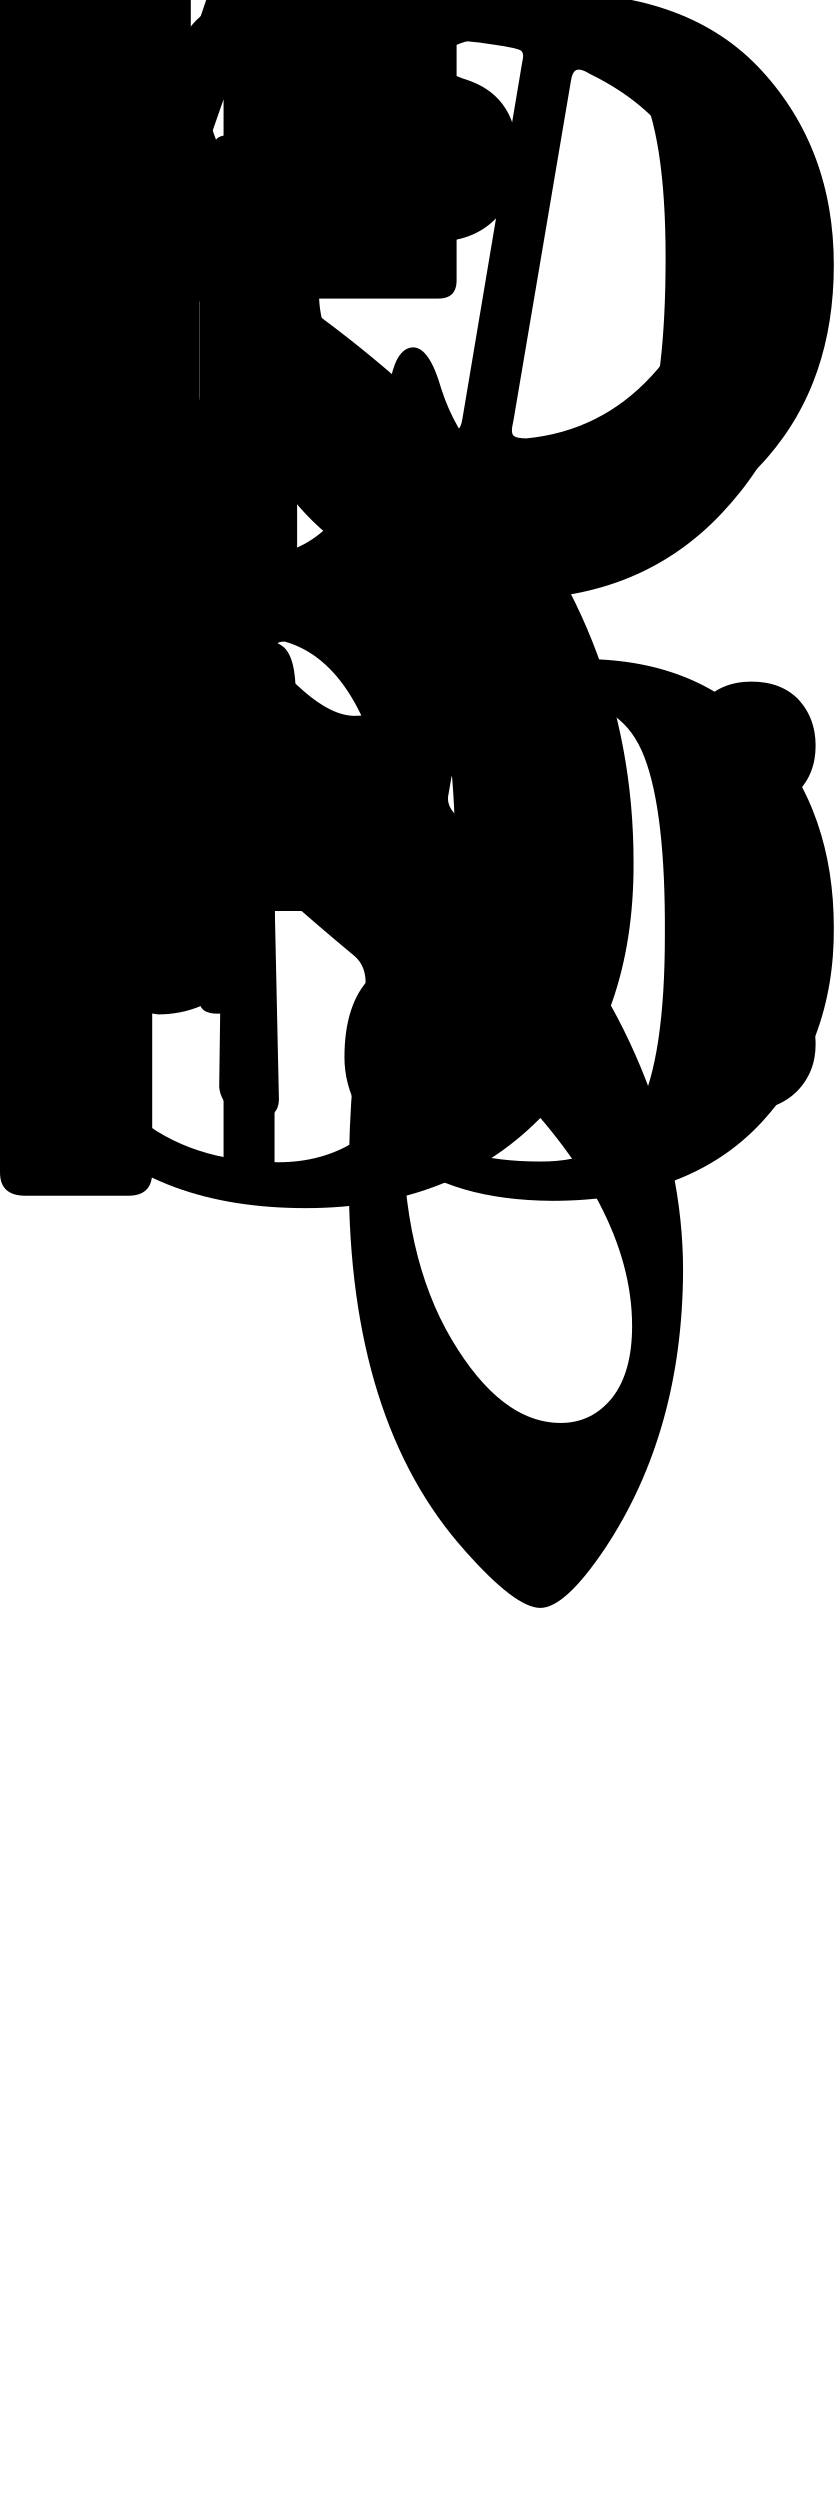
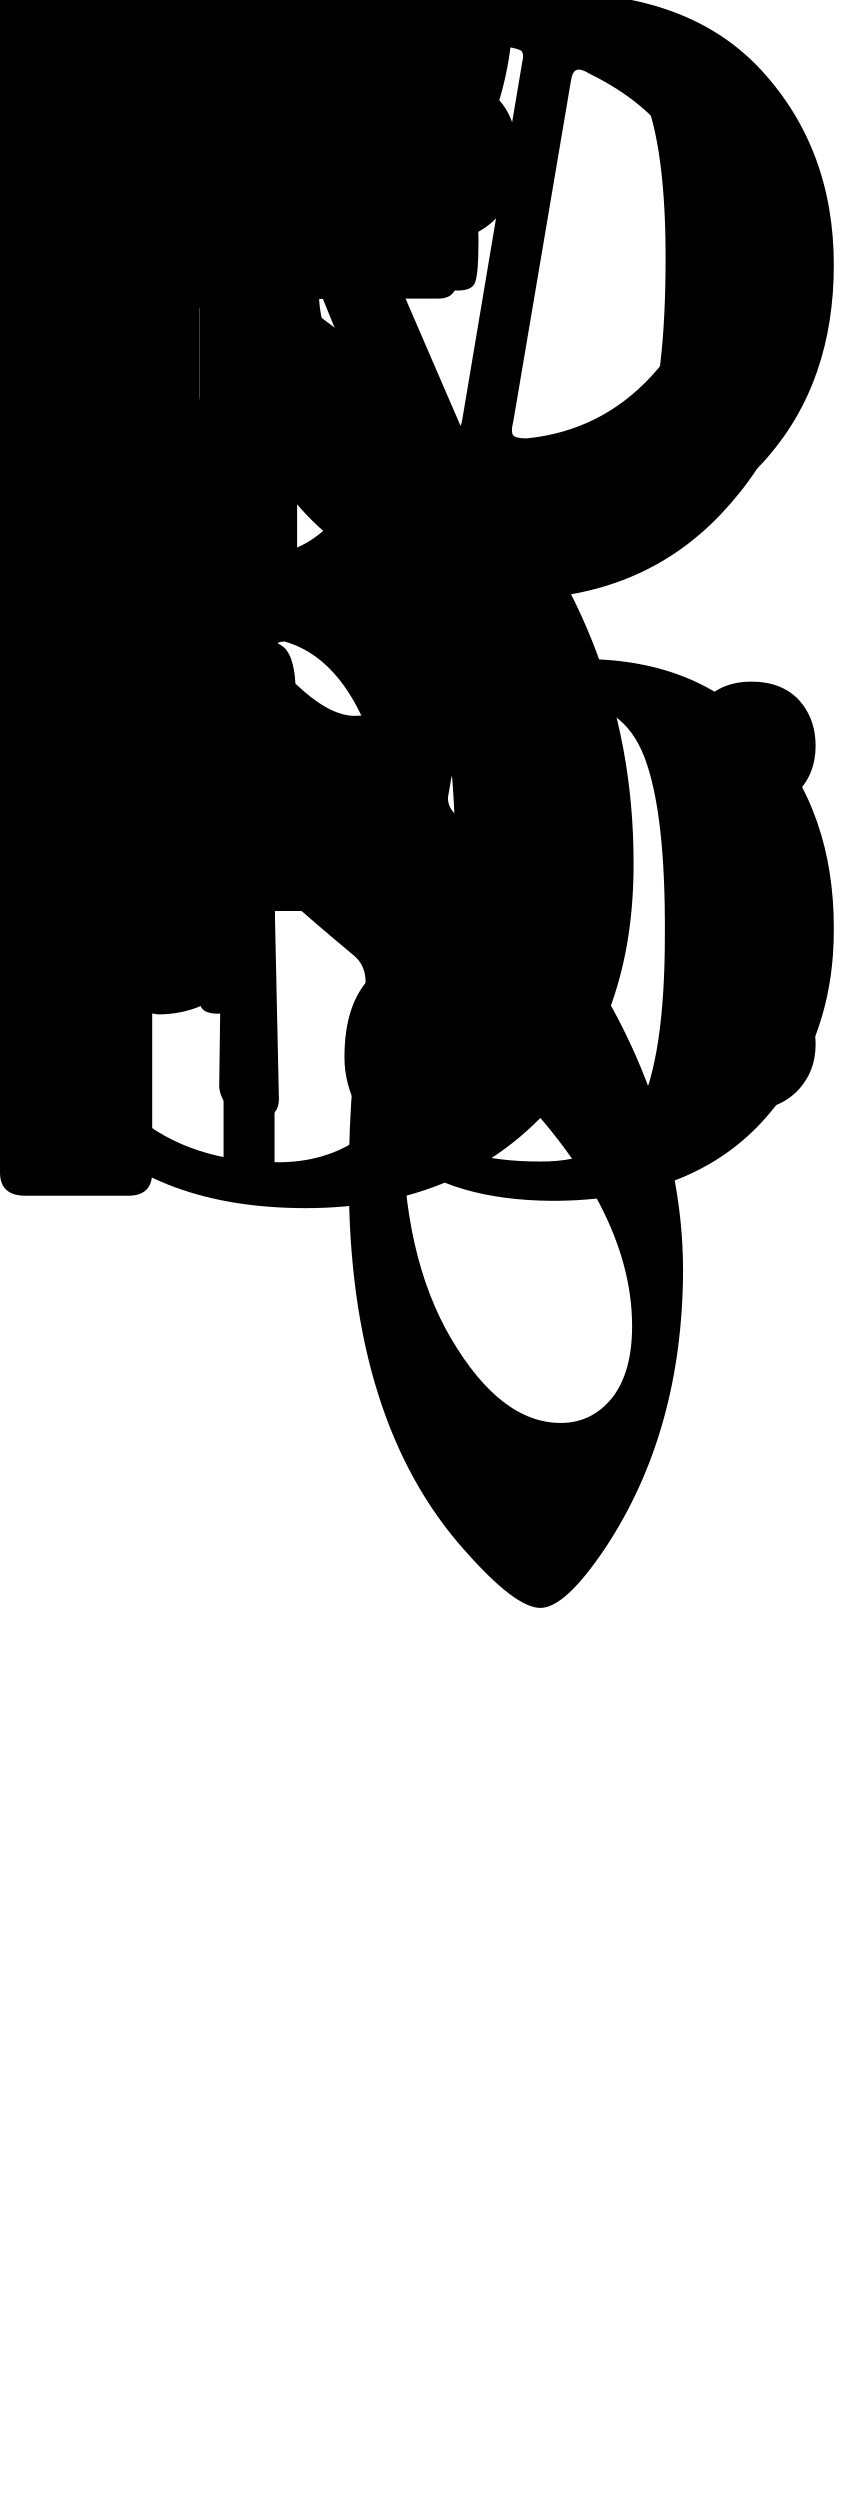
<svg xmlns="http://www.w3.org/2000/svg" version="1.1">
  <path id="uniE050" d="M705 823q175 -1 285 -117t110 -266t-75 -250q-75 -102 -202 -153q-18 -6 -20 -9q-1 -4 23 -142t24 -231t-34 -163t-88 -102q-97 -56 -200 -58q-166 0 -238 82t-73 174q0 92 47 145q47 54 123 54t119 -49t43 -117q0 -67 -33 -105t-81 -52t-48 -25q0 -17 35 -33t83 -16     q144 0 208 69q65 69 65 203q0 86 -24 215t-27 131q-5 2 -39 -5t-92 -7q-284 0 -440 163t-156 401t184 460q96 121 303 293q16 14 15 39q-23 123 -23 268q0 332 160 510q69 78 103 78t89 -82q106 -160 107 -381q0 -139 -58 -279t-163 -252q-31 -35 -90 -94q-15 -14 -11 -30     l41 -238q3 -20 9 -24t39 -5zM131 442q0 -172 129 -280t342 -107q38 0 74 6q36 5 40 9t1 16l-82 489q-2 13 -7 15t-26 -2q-74 -20 -119 -72t-45 -114t33 -110t72 -64t39 -27q0 -19 -22 -19t-42 11q-86 29 -137 105t-51 182q0 107 64 195q65 87 173 124q23 8 25 12t0 29     l-35 209q-4 23 -22 6q-147 -117 -252 -232q-152 -174 -152 -381zM965 334q0 106 -70 182t-172 86q-14 0 -18 -4t0 -20l79 -467q2 -13 8 -15t19 6q154 76 154 232zM770 1954q-82 0 -150 -115t-67 -297q0 -94 8 -151q6 -27 23 -13q55 49 102 97q182 180 182 346q0 63 -27 98     q-28 35 -71 35z" />
  <path id="uniE05C" d="M377 1610v-719q0 -10 14 -10q109 31 146 239q10 41 31 41q22 -1 38 -57q41 -140 172 -139q78 -1 107 75t28 244q0 168 -36 240q-37 72 -136 71q-57 0 -98 -12t-41 -31q0 -10 43 -24q66 -25 66 -107q0 -53 -31 -84t-83 -31t-88 36t-36 110t74 135t211 62q188 0 288 -108     q100 -109 99 -267q0 -158 -91 -263t-251 -106q-55 0 -101 17q-33 8 -49 -3q-17 -11 -37 -45t-20 -56t20 -54t36 -44q16 -11 50 -3q45 16 101 16q160 0 251 -105t91 -264t-99 -267t-288 -107q-137 0 -211 61t-74 135t36 110t88 36t83 -31t31 -84q0 -82 -66 -106     q-43 -14 -43 -25q0 -18 41 -30t98 -13q98 0 136 72q37 71 37 239t-29 244t-107 76t-116 -42t-56 -98q-16 -56 -38 -57q-22 0 -31 41q-37 209 -146 240q-14 0 -14 -10v-719q0 -33 -35 -33h-2q-33 0 -33 33v1581q0 33 33 32h2q35 1 35 -32zM35 1642h141q33 0 33 -32v-1581     q0 -33 -33 -33h-141q-35 0 -35 33v1581q0 32 35 32z" />
  <path id="uniE062" d="M1030 1524q39 0 65 -26q25 -26 25 -64t-26 -65q-26 -26 -64 -26t-64 26t-26 65q0 38 26 64t64 26zM1032 1112q39 0 64 -25q24 -25 24 -63t-24 -64q-24 -24 -64 -24t-64 25t-24 63t24 64q24 24 64 24zM375 1222q0 -77 -48 -125t-134 -48t-140 69q-53 70 -53 174     q0 137 108 252t312 115q205 0 328 -130t122 -345q0 -322 -227 -570q-211 -225 -602 -417q-20 -8 -29 -9q-20 0 -20 21q0 14 24 29q330 190 469 406t140 523q1 201 -61 315t-182 114t-196 -64q-76 -63 -75 -121q0 -31 24 -31l82 13q63 0 111 -47t47 -124z" />
  <path id="uniE069" d="M627 385v-770q0 -25 -25 -25h-215q-23 0 -22 25v770q0 25 22 25h215q25 0 25 -25zM262 -385q0 -25 -22 -25h-217q-23 0 -23 25v770q0 25 23 25h217q23 0 22 -25v-770z" />
  <path id="uniE06D" d="M383 -1139q65 0 101 38t36 96q0 57 -35 95t-102 38h-240v-267h240zM487 -664q0 123 -155 123h-189v-245h189q155 -1 155 122zM618 -1004q0 -98 -62 -159t-165 -62h-346v770h311q109 0 169 -54t61 -142q0 -117 -107 -166q139 -56 139 -187zM453 -59l-121 350l-125 -350     h246zM668 -373h-109l-80 230h-297l-82 -230h-104l274 770h127zM635 1165h-254v-686h-98v686h-254v86h606v-86z" />
  <path id="uniE06E" d="M348 -685q0 41 -24 65t-68 24h-162v-178h162q45 0 69 24q23 25 23 65zM221 -539q103 0 103 83t-103 83h-127v-166h127zM414 -684q0 -66 -42 -107t-112 -40h-231v516h209q72 0 112 -37q40 -38 39 -104q0 -66 -70 -105q95 -35 95 -123zM301 -53l-80 237l-86 -237h166z     M446 -262h-73l-54 156h-200l-53 -156h-70l184 516h86zM422 768h-168v-459h-66v459h-170v57h404v-57z" />
  <path id="uniE07D" d="M184 406h9q61 0 102 -31t41 -66q0 -54 -51 -84q-27 -22 -3 -62q10 -18 11 -46q0 -78 -76 -107q-27 -10 -69 -10t-96 31q-52 31 -52 74t26 75t47 40q21 7 21 11t-16 21t-15 51q0 68 66 92q20 11 55 11zM276 311q0 66 -79 66q-46 -4 -52 -41q0 -25 31 -55q40 -46 64 -48     q31 0 36 78zM150 20q25 0 43 18t18 36q0 41 -47 84q-43 32 -55 32q-11 0 -19 -12q-8 -4 -18 -22t-10 -50q0 -31 31 -58q32 -28 57 -28z" />
  <path id="uniE07E" d="M291 141q16 0 27 -13q24 -28 -2 -58q-13 -16 -14 -35t46 -19q61 6 98 111q12 35 13 51q0 53 -53 53q-27 -1 -59 -23t-36 -22q-18 0 -18 19t33 109t47 92h106q109 0 109 -7q0 -45 -90 -61l-47 -10l-23 -4q-23 -4 -33 -9l-22 -4q-12 -8 -13 -43q0 -4 7 -4l51 4q23 0 43 -9     t26 -9l7 -6q36 -28 36 -94t-55 -110t-111 -44t-88 26q-31 26 -31 66t38 53h8zM143 240q0 10 -8 10t-23 -16q-16 -16 -34 -17q-18 0 -19 14q0 3 3 9t70 82t81 88t42 -2q27 -15 52 -2q8 0 8 -9v-6l-143 -340q0 -18 23 -24t22 -13q1 -14 -25 -12t-69 -2t-83 -1t-40 15     q4 12 33 14t42 29t41 97t28 74q0 2 -1 12z" />
  <path id="uniE260" d="M51 1538q31 0 31 -27q0 -242 -12 -462q0 -18 18 -29h8q8 0 37 22q113 58 193 -20q44 -43 45 -109q0 -139 -197 -278q-16 -10 -67 -54t-72 -49q-9 1 -18 13t-15 712l-2 236q2 21 17 33t34 12zM258 885q0 49 -20 73t-46 25q-25 0 -44 -11t-44 -34q-24 -23 -28 -35t-4 -53     l6 -164q0 -25 16 -24q8 0 17 6q84 51 118 123q29 45 29 94z" />
  <path id="uniE261" d="M262 1126q12 0 12 -14v-821q0 -20 -18 -21h-23q-18 0 -18 21v244q0 18 -34 18t-161 -51l-4 -2h-4q-12 0 -12 14v844q0 20 20 20h21q20 0 20 -20v-273q0 -8 32 -8t104 29l28 8q2 2 6 2l25 8q2 2 6 2zM61 883v-168q0 -10 27 -10q27 1 77 23t50 44v168q1 8 -23 8t-78 -24     t-53 -41z" />
  <path id="uniE262" d="M82 852q0 27 -21 29h-6l-35 -17h-4l-4 -2q-12 0 -12 15v116q0 19 26 29t41 18q14 8 15 41v222q0 18 25 18t24 -18v-197q0 -33 21 -33q55 12 102 41q20 14 20 47v213q0 18 25 18t25 -18v-198q0 -23 24 -23l41 14q2 2 10 2t9 -12v-117q-1 -18 -19 -28l-43 -17     q-23 -6 -22 -47v-151q0 -31 22 -31l43 16q2 2 10 2t9 -12v-117q0 -18 -19 -28q-35 -12 -47 -17q-18 -10 -18 -39v-231q0 -18 -25 -18t-25 18v205q0 8 -6 18t-14 10h-2q-2 -2 -4 -2l-101 -41q-16 -4 -16 -34v-230q-1 -16 -25 -16t-24 16v203q0 8 -8 21t-17 4l-37 -15h-4     l-4 -2q-12 0 -12 15v116q0 30 63 43q18 10 19 39v162zM127 786q0 -92 4 -99t28 -7q25 0 67 21t49 47t7 103t-6 90t-32 13t-69 -22q-42 -22 -44 -41q-4 -13 -4 -105z" />
  <path id="uniE263" d="M233 821q0 -12 78 -55h17q55 0 66 -13q12 -13 12 -61t-14 -63t-62 -15q-47 0 -64 17q-8 4 -8 61q-8 24 -26 50t-31 26q-25 0 -49 -68q-4 -4 -5 -8q0 -49 -13 -63q-13 -15 -59 -15t-67 17q-8 8 -8 60t8 65q12 10 70 10h16q24 8 50 26t26 31q0 6 -76 54q-4 0 -16 -3     q-49 0 -70 17q-8 12 -8 64t8 61q14 12 64 12t63 -11q12 -11 12 -65q5 -22 23 -50t36 -28t52 78q0 60 10 68t64 8t63 -14q11 -14 11 -62t-16 -63q-16 -14 -58 -15l-21 3q-78 -29 -78 -56z" />
  <path id="uniE264" d="M557 885q0 47 -25 82q-14 16 -45 16t-70 -34t-41 -43t-3 -42l6 -176q0 -27 18 -26q4 0 15 6q89 57 118 123q27 47 27 94zM258 886q0 48 -20 72t-51 25q-30 0 -69 -34q-38 -34 -42 -47t-4 -54l6 -160q0 -27 16 -26q8 0 17 6q81 53 120 123q27 47 27 95zM397 1020     q17 0 27 9q44 38 90 38h10q62 -2 106 -45t44 -109q0 -139 -201 -278q-6 -4 -58 -50t-79 -53q-6 0 -11 6t-14 224q-51 -63 -100 -99t-101 -81t-75 -50q-9 0 -15 8q-12 14 -18 717l-2 236q2 19 17 31t34 12q31 0 31 -27l-12 -460q0 -20 18 -29h8q10 0 22 9q53 38 95 38h10     q43 0 84 -27l-6 453q2 19 18 31t33 12q31 0 31 -27l-10 -460q0 -23 16 -29h8z" />
  <path id="uniE26A" d="M231 1196q0 -4 -4 -8q-69 -62 -99 -148t-30 -221q0 -256 129 -373q4 0 4 -6v-24q0 -2 -6 -2q-225 141 -225 405q0 127 57 236t172 170q2 0 2 -6v-23z" />
  <path id="uniE26B" d="M0 1196v23q0 6 2 6q115 -61 172 -170t57 -236q0 -264 -227 -405q-4 0 -4 2v24q0 6 4 6q129 117 129 373q0 133 -31 219t-98 150q-4 4 -4 8z" />
+   <path id="uniE080" d="M352 360q-51 0 -87 -101t-36 -247t36 -246q36 -101 87 -102q51 0 87 102t36 246t-36 246t-87 102zM705 0q1 -170 -103 -290t-250 -120t-249 120t-103 290t103 291t249 121t249 -121q104 -121 104 -291z" />
+   <path id="uniE081" d="M403 -301q-1 -21 17 -39t35 -18t24 -19v-6q0 -27 -24 -27h-351q-35 0 -34 27q0 25 26 25t50 17q22 17 22 44v424q0 23 -7 23t-18 -17l-90 -145q-8 -20 -32 -12q-23 7 -23 24l6 20l158 361q12 31 31 31q12 -6 92 -6l86 6q33 -2 32 -39v-674z" />
+   <path id="uniE082" d="M62 -422q-10 0 -17 4q-29 20 -29 51v5q2 4 2 6q39 147 183 239q111 68 184 168q55 70 55 166q0 158 -147 158q-63 1 -94 -19t-35 -43q0 -12 29 -26q85 -41 84 -122t-56 -116q-25 -16 -59 -16q-90 0 -133 90q-17 39 -17 86t55 111t127 80t162 16q152 0 237 -73t85 -172     t-70 -155q-48 -39 -122 -58t-144 -52t-92 -72q27 10 80 10t107 -20q107 -40 131 -41q24 0 42 33l19 41q5 16 23 16t18 -23q-20 -180 -97 -226q-54 -32 -122 -33t-112 22t-74 45t-54 20q-66 0 -121 -76q-18 -24 -28 -24z" />
+   <path id="uniE083" d="M596 207q0 -63 -34 -104t-116 -60q-8 -2 -8 -14q0 -17 19 -17l55 -16l33 -19q55 -35 71 -81q10 -23 15 -68v-12q-1 -102 -101 -164t-229 -64h-14q-274 6 -281 181q0 70 37 100q42 45 96 45q80 0 111 -68q19 -53 -6 -97q-24 -44 -25 -62v-9q2 -20 47 -26h15q37 0 67 24     q56 45 58 168q0 32 -24 72q-47 76 -181 78q-41 0 -41 18q0 25 41 29q86 4 142 47t56 127v10q0 127 -151 127q-16 0 -42 -11t-28 -30v-6q0 -16 25 -22h8q48 -12 55 -68v-14q0 -43 -28 -75t-80 -32h-8q-70 6 -102 45t-32 97t89 114q89 57 194 58l25 -2q72 -5 140 -36     q132 -60 132 -163z" />
+   <path id="uniE084" d="M340 -121v137q0 20 16 37l156 189q10 16 33 16q18 0 18 -29v-350h121q25 0 25 -32t-25 -31h-121v-97q1 -33 17 -47t34 -14q37 0 37 -34t-33 -34h-350q-31 0 -30 35q0 31 36 31q66 0 66 57v103h-303q-33 0 -33 28q0 21 3 21t3 2l10 14q209 287 209 500q0 31 37 31l117 -4     l113 4q25 0 24 -23q0 -12 -73 -114q-73 -103 -171 -225t-157 -171h221z" />
+   <path id="uniE085" d="M284 209q-87 0 -153 16h-6q-20 0 -25 -22l-8 -107v-6q0 -12 5 -12t9 2q82 47 206 47t204 -79q78 -78 78 -192t-81 -191t-222 -77q-291 0 -291 203q0 73 35 113q35 39 92 39t94 -37q37 -36 37 -100t-61 -101q-20 -10 -21 -22q4 -29 52 -29t81 26q62 48 63 177     q1 130 -56 170q-57 41 -119 42t-116 -68q-13 -17 -24 -17q-33 0 -32 24v4l18 363q4 29 39 28q115 -16 221 -16l201 14q40 0 18 -72q-6 -19 -25 -50t-73 -51t-140 -19z" />
+   <path id="uniE086" d="M426 -180q0 76 -28 130t-69 54q-40 0 -68 -54t-28 -130t28 -130t68 -54q41 0 69 54t28 130zM450 135q-30 0 -60 30t-30 64t8 49t26 35q19 20 20 35q0 25 -56 25q-131 0 -135 -312q0 -41 15 -41q6 0 10 5q68 57 146 57t149 -51q88 -68 100 -164v-23q0 -119 -94 -192     q-72 -59 -215 -60q-82 0 -131 23q-90 41 -154 158q-47 84 -51 225v6q0 106 63 234q43 82 124 127t167 46t140 -22q104 -36 104 -129q0 -39 -26 -74t-58 -43t-62 -8z" />
+   <path id="uniE087" d="M0 350q0 20 16 21q12 0 21 -13q20 -39 42 -38t52 38q28 28 41 32q53 18 103 18q51 0 105 -35t90 -70t52 -35q28 0 60 78q12 33 18 43t28 10t25 -13q4 -13 4 -52v-6q0 -68 -48 -181t-97 -245t-49 -250q0 -61 -27 -62l-135 15l-106 -15q-28 0 -30 22q-1 9 -1 30     q0 132 211 333q61 59 94 95t33 57q-4 14 -10 14t-17 -6q-41 -35 -87 -35t-126 62t-104 61q-24 0 -42 -9q-36 -19 -59 -90q-24 -71 -38 -71t-19 21v276z" />
+   <path id="uniE088" d="M506 236q0 53 -39 87q-62 54 -137 54q-76 0 -128 -28t-52 -75q0 -69 87 -111q39 -18 101 -39q62 -20 82 -28q86 49 86 140zM84 -209q0 -76 62 -119t144 -43q83 0 124 34t41 74q0 56 -32 96q-32 39 -114 73t-96 41q-55 -23 -92 -66t-37 -90zM639 -133q0 -151 -99 -221     q-100 -70 -236 -70t-225 53t-89 154q0 127 151 199q-143 80 -143 219q0 103 88 163t231 60q64 0 137 -24q148 -49 148 -165q0 -115 -98 -176q135 -68 135 -192z" />
+   <path id="uniE089" d="M217 182q1 -76 29 -130t68 -54t68 54t28 130t-28 129t-68 53t-68 -52q-28 -54 -29 -130zM645 -4q0 -114 -53 -214q-98 -185 -309 -192q-80 0 -131 21q-105 41 -105 131q0 39 32 82t86 43t87 -27l6 -8q25 -24 25 -60q-1 -36 -7 -48t-25 -36q-19 -22 -20 -34q0 -25 54 -25     q131 0 137 312v8q0 33 -16 33q-6 0 -9 -2q-63 -58 -146 -58t-162 60t-87 153l-2 23q0 119 85 185t224 67q82 0 131 -23q92 -41 154 -158q47 -84 51 -225v-8z" />
+   <path id="uniE08A" d="M231 379q76 33 142 33t158 -36q53 -22 91 -74t38 -118t-32 -102q-30 -35 -61 -41l-30 -4q-45 0 -86 30t-41 83t28 92q29 39 67 39t38 34q0 27 -53 46q-30 11 -68 12q-84 0 -149 -73t-64 -255q0 -399 205 -399q53 0 134 50q42 26 69 81q28 55 28 129q0 31 25 31     q24 -1 24 -29q-2 -118 -89 -221q-34 -39 -97 -67t-143 -28q-161 0 -259 121t-98 258q0 135 60 249t163 159z" />
+   <path id="uniE08B" d="M651 182q-1 -68 -31 -102q-30 -35 -63 -39l-31 -6q-45 0 -86 30t-41 82t30 91t75 38q28 0 28 32t-41 46q-95 33 -132 -5q-15 -15 -15 -23v-650q0 -18 16 -24q24 -4 46 -4t56 12q173 61 173 246q0 28 16 28h8q25 0 25 -30t-12 -72q-38 -136 -144 -198q-70 -40 -166 -42     q-18 -10 -18 -22v-131q0 -27 -29 -27q-10 0 -19 8t-9 19v127q1 10 -11 23t-20 18q-88 23 -147 94q-109 131 -109 270q0 137 59 249t164 157l43 16q4 0 12 9t9 18v143q0 9 9 19t20 10q12 0 20 -9t8 -20v-119q0 -8 6 -22t12 -16l11 2q53 0 149 -35q55 -19 92 -71t37 -120z     M287 -266v538q0 8 -6 18q-7 10 -11 9q-4 0 -6 -4q-63 -89 -63 -283t67 -295q4 -3 12 -3t7 20z" />
+   <path id="uniE08C" d="M492 61h303q23 0 22 -24v-74q0 -25 -22 -24h-301q-23 0 -23 -27v-299q0 -23 -25 -23h-75q-23 0 -23 23v301q0 25 -24 25h-304q-23 0 -22 24v74q0 25 22 24h304q6 -1 15 9t9 20v297q0 23 23 23h75q25 0 25 -23v-297q1 -29 21 -29z" />
+   <path id="uniE094" d="M301 -750v-41l-2 -10q-4 0 -6 2q-293 281 -293 799t289 799q6 6 9 6t3 -14v-33q0 -16 -4 -25q-186 -246 -186 -727t184 -735q6 -7 6 -21z" />
+   <path id="uniE095" d="M0 -791v41q0 8 6 21q184 254 184 735t-186 727l-4 25v33q0 14 4 14l8 -6q289 -281 289 -799t-293 -799l-4 -2q-4 0 -4 10z" />
+   <path id="uniE09C" d="M659 -618h-124l-209 514l-211 -514h-119l272 630l-256 602h121l197 -483l196 483h119l-260 -602z" />
</svg>
